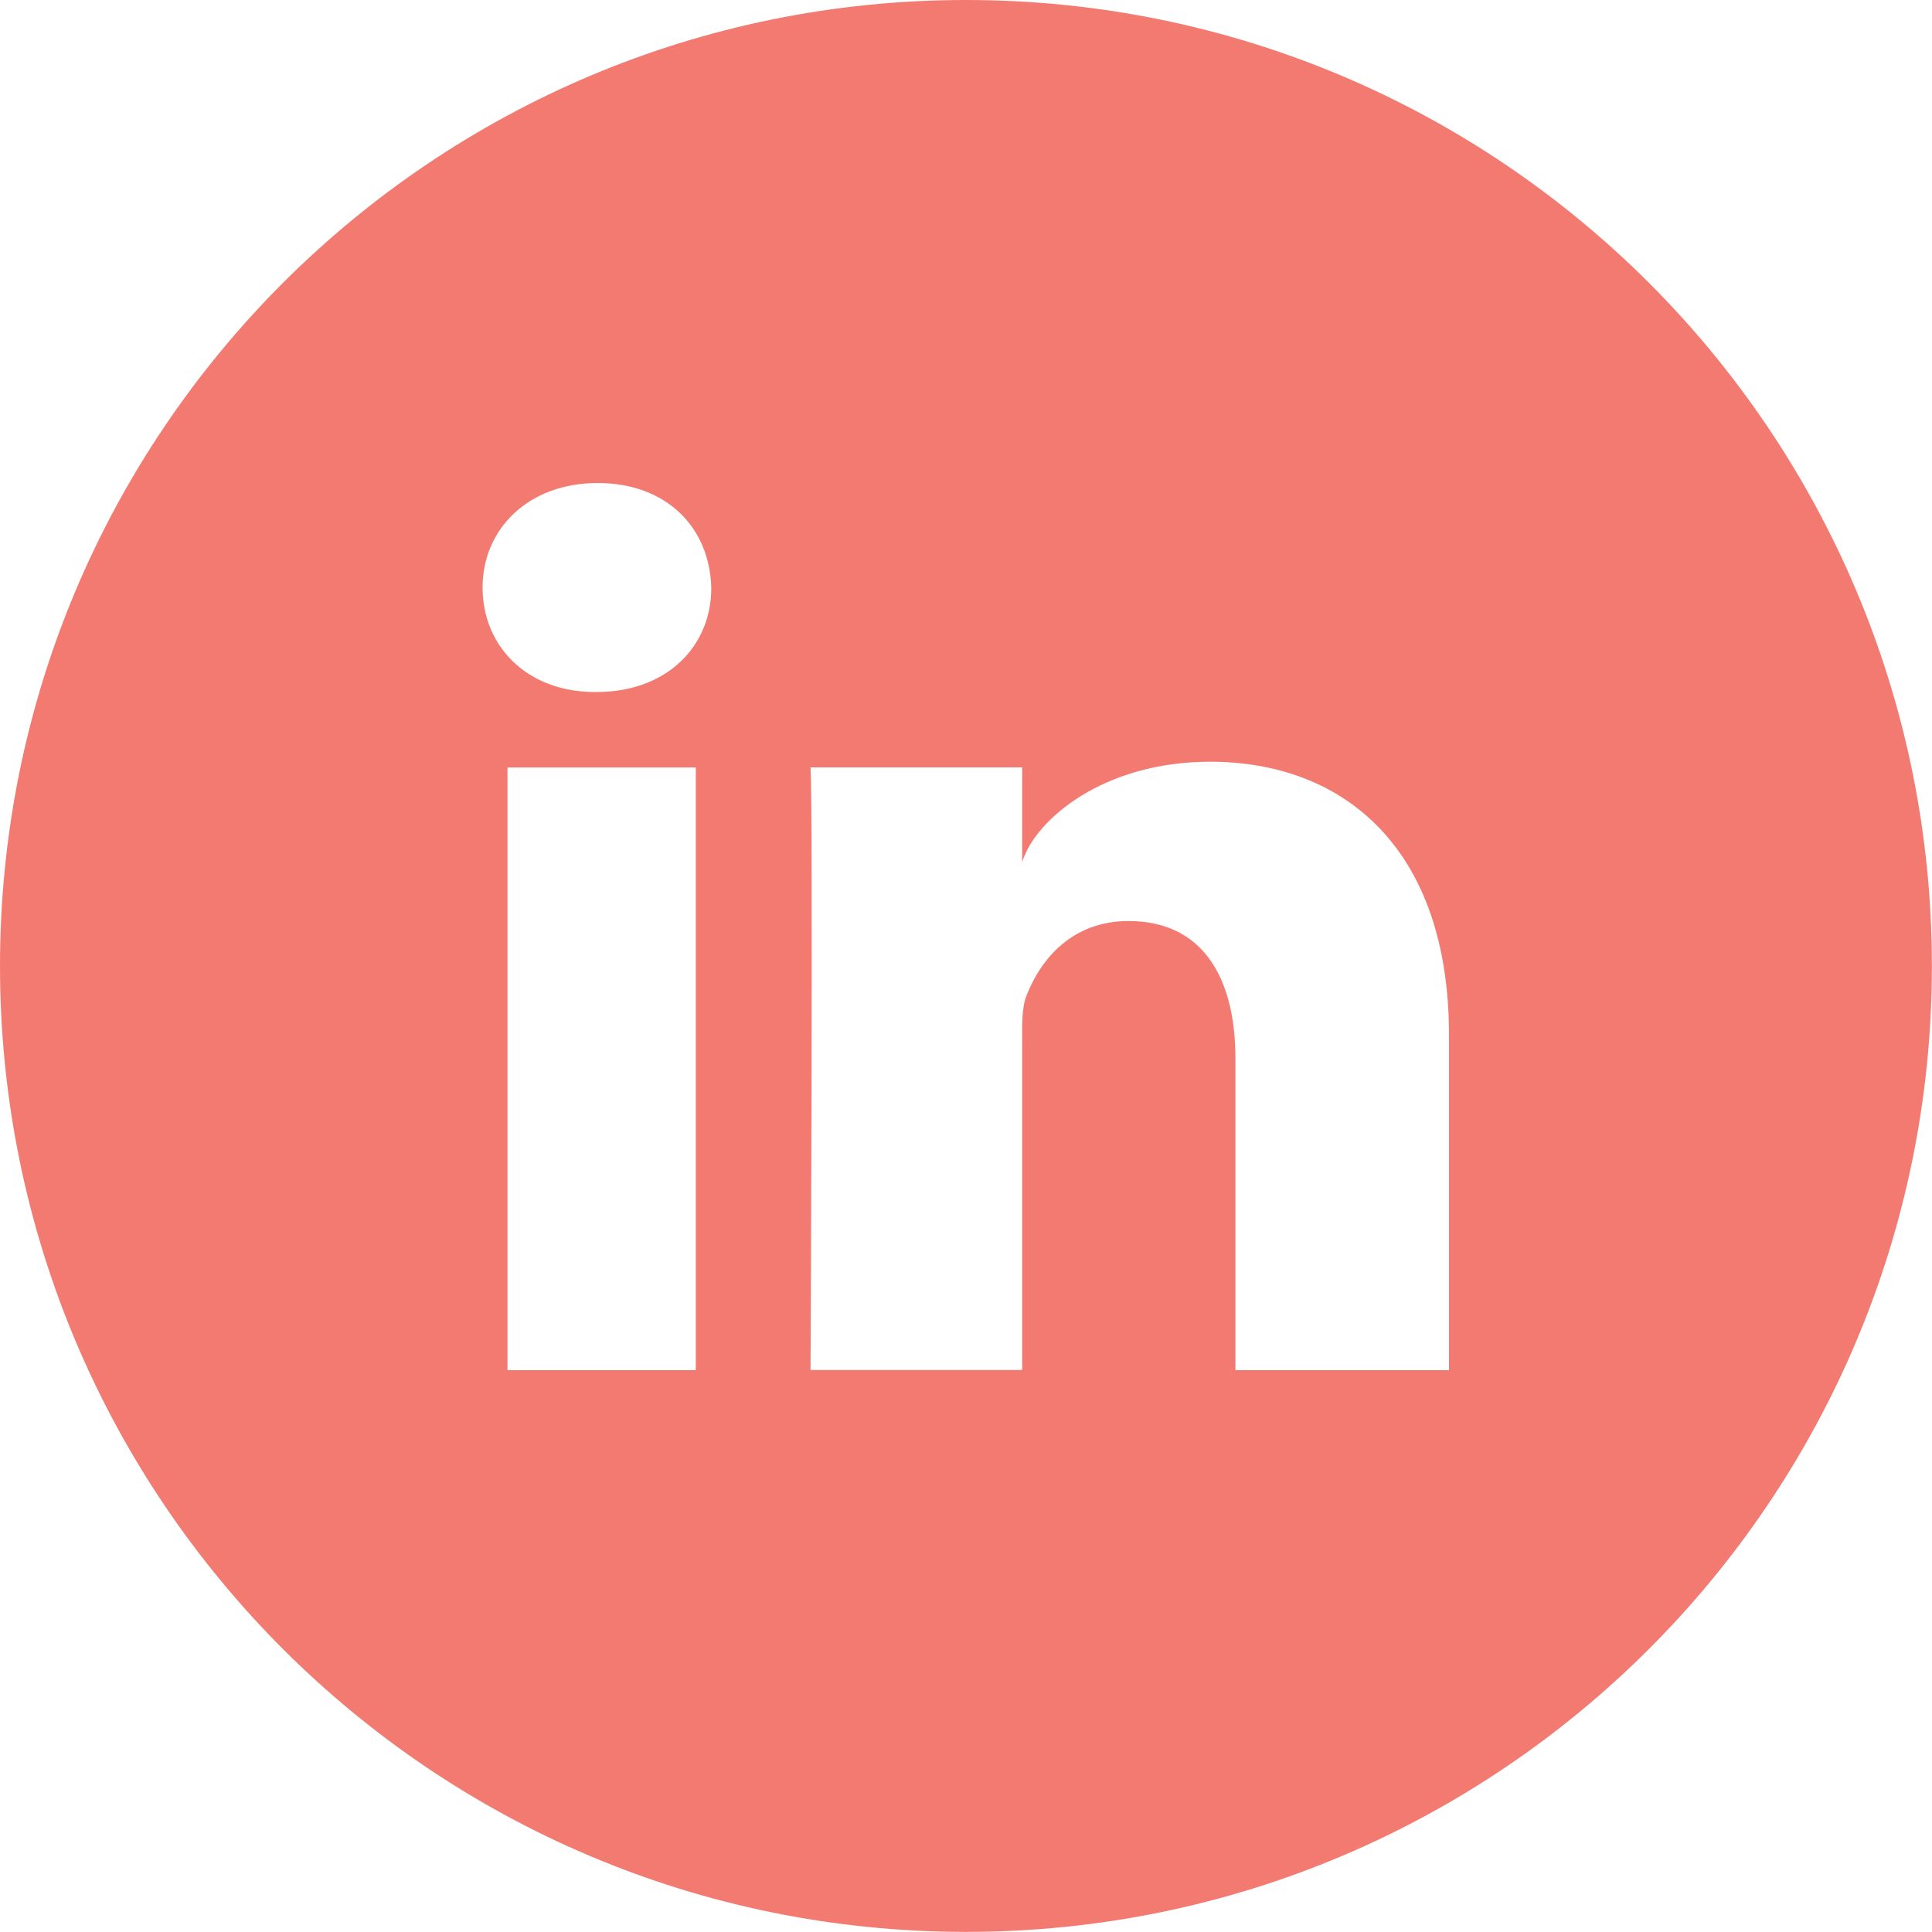
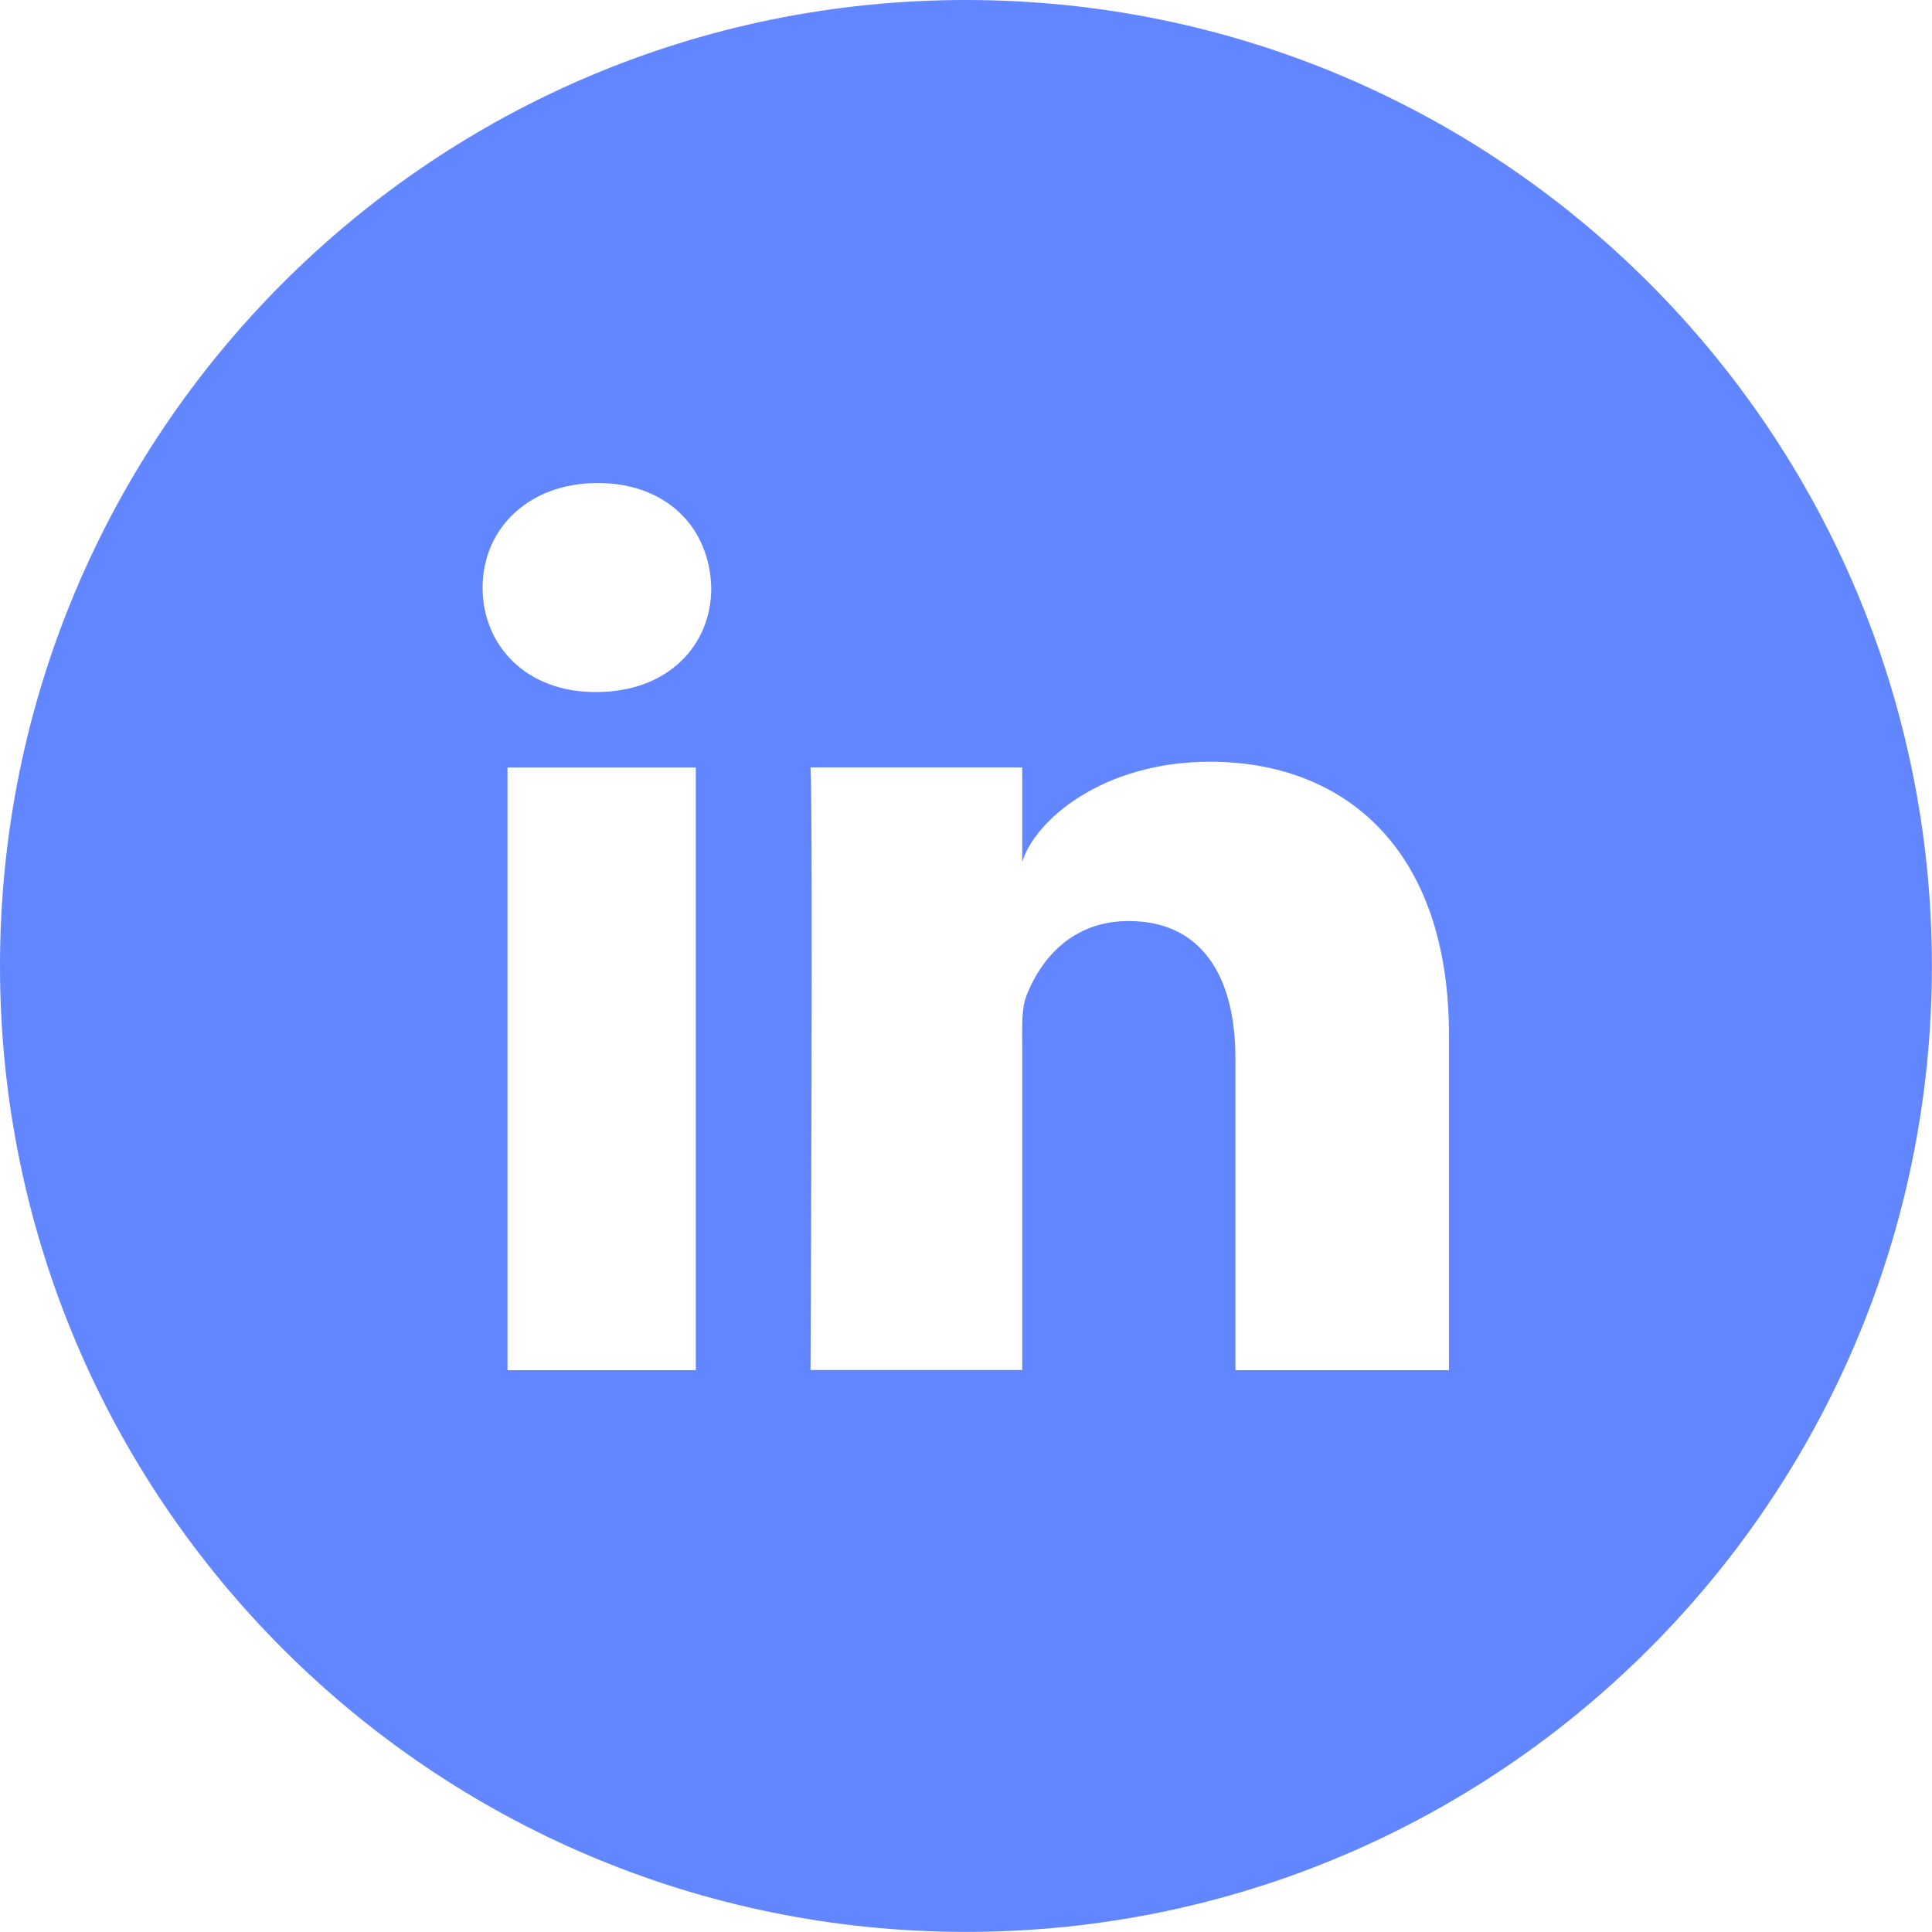
<svg xmlns="http://www.w3.org/2000/svg" id="Layer_2" data-name="Layer 2" viewBox="0 0 173.79 173.79">
  <defs>
    <style>
      .cls-1 {
-         fill: #f37a71;
+         fill: #6186ff;
      }
    </style>
  </defs>
  <g id="Layer_1-2" data-name="Layer 1">
    <path class="cls-1" d="M86.89,0C38.9,0,0,38.9,0,86.89s38.9,86.89,86.89,86.89,86.89-38.9,86.89-86.89S134.89,0,86.89,0ZM62.59,123.25h-16.94v-54.21h16.94v54.21ZM53.66,62.25h-.14c-6.14,0-10.11-4.14-10.11-9.4s4.11-9.4,10.35-9.4,10.08,4.04,10.22,9.4c.03,5.23-3.94,9.4-10.32,9.4ZM130.34,123.25h-19.21v-28.04c0-7.33-2.99-12.36-9.61-12.36-5.06,0-7.87,3.39-9.16,6.65-.48,1.15-.41,2.78-.41,4.45v29.29h-19.04s.24-49.69,0-54.21h19.04v8.52c1.12-3.73,7.2-9.03,16.9-9.03,12.05,0,21.49,7.81,21.49,24.57v30.14Z" />
  </g>
</svg>
